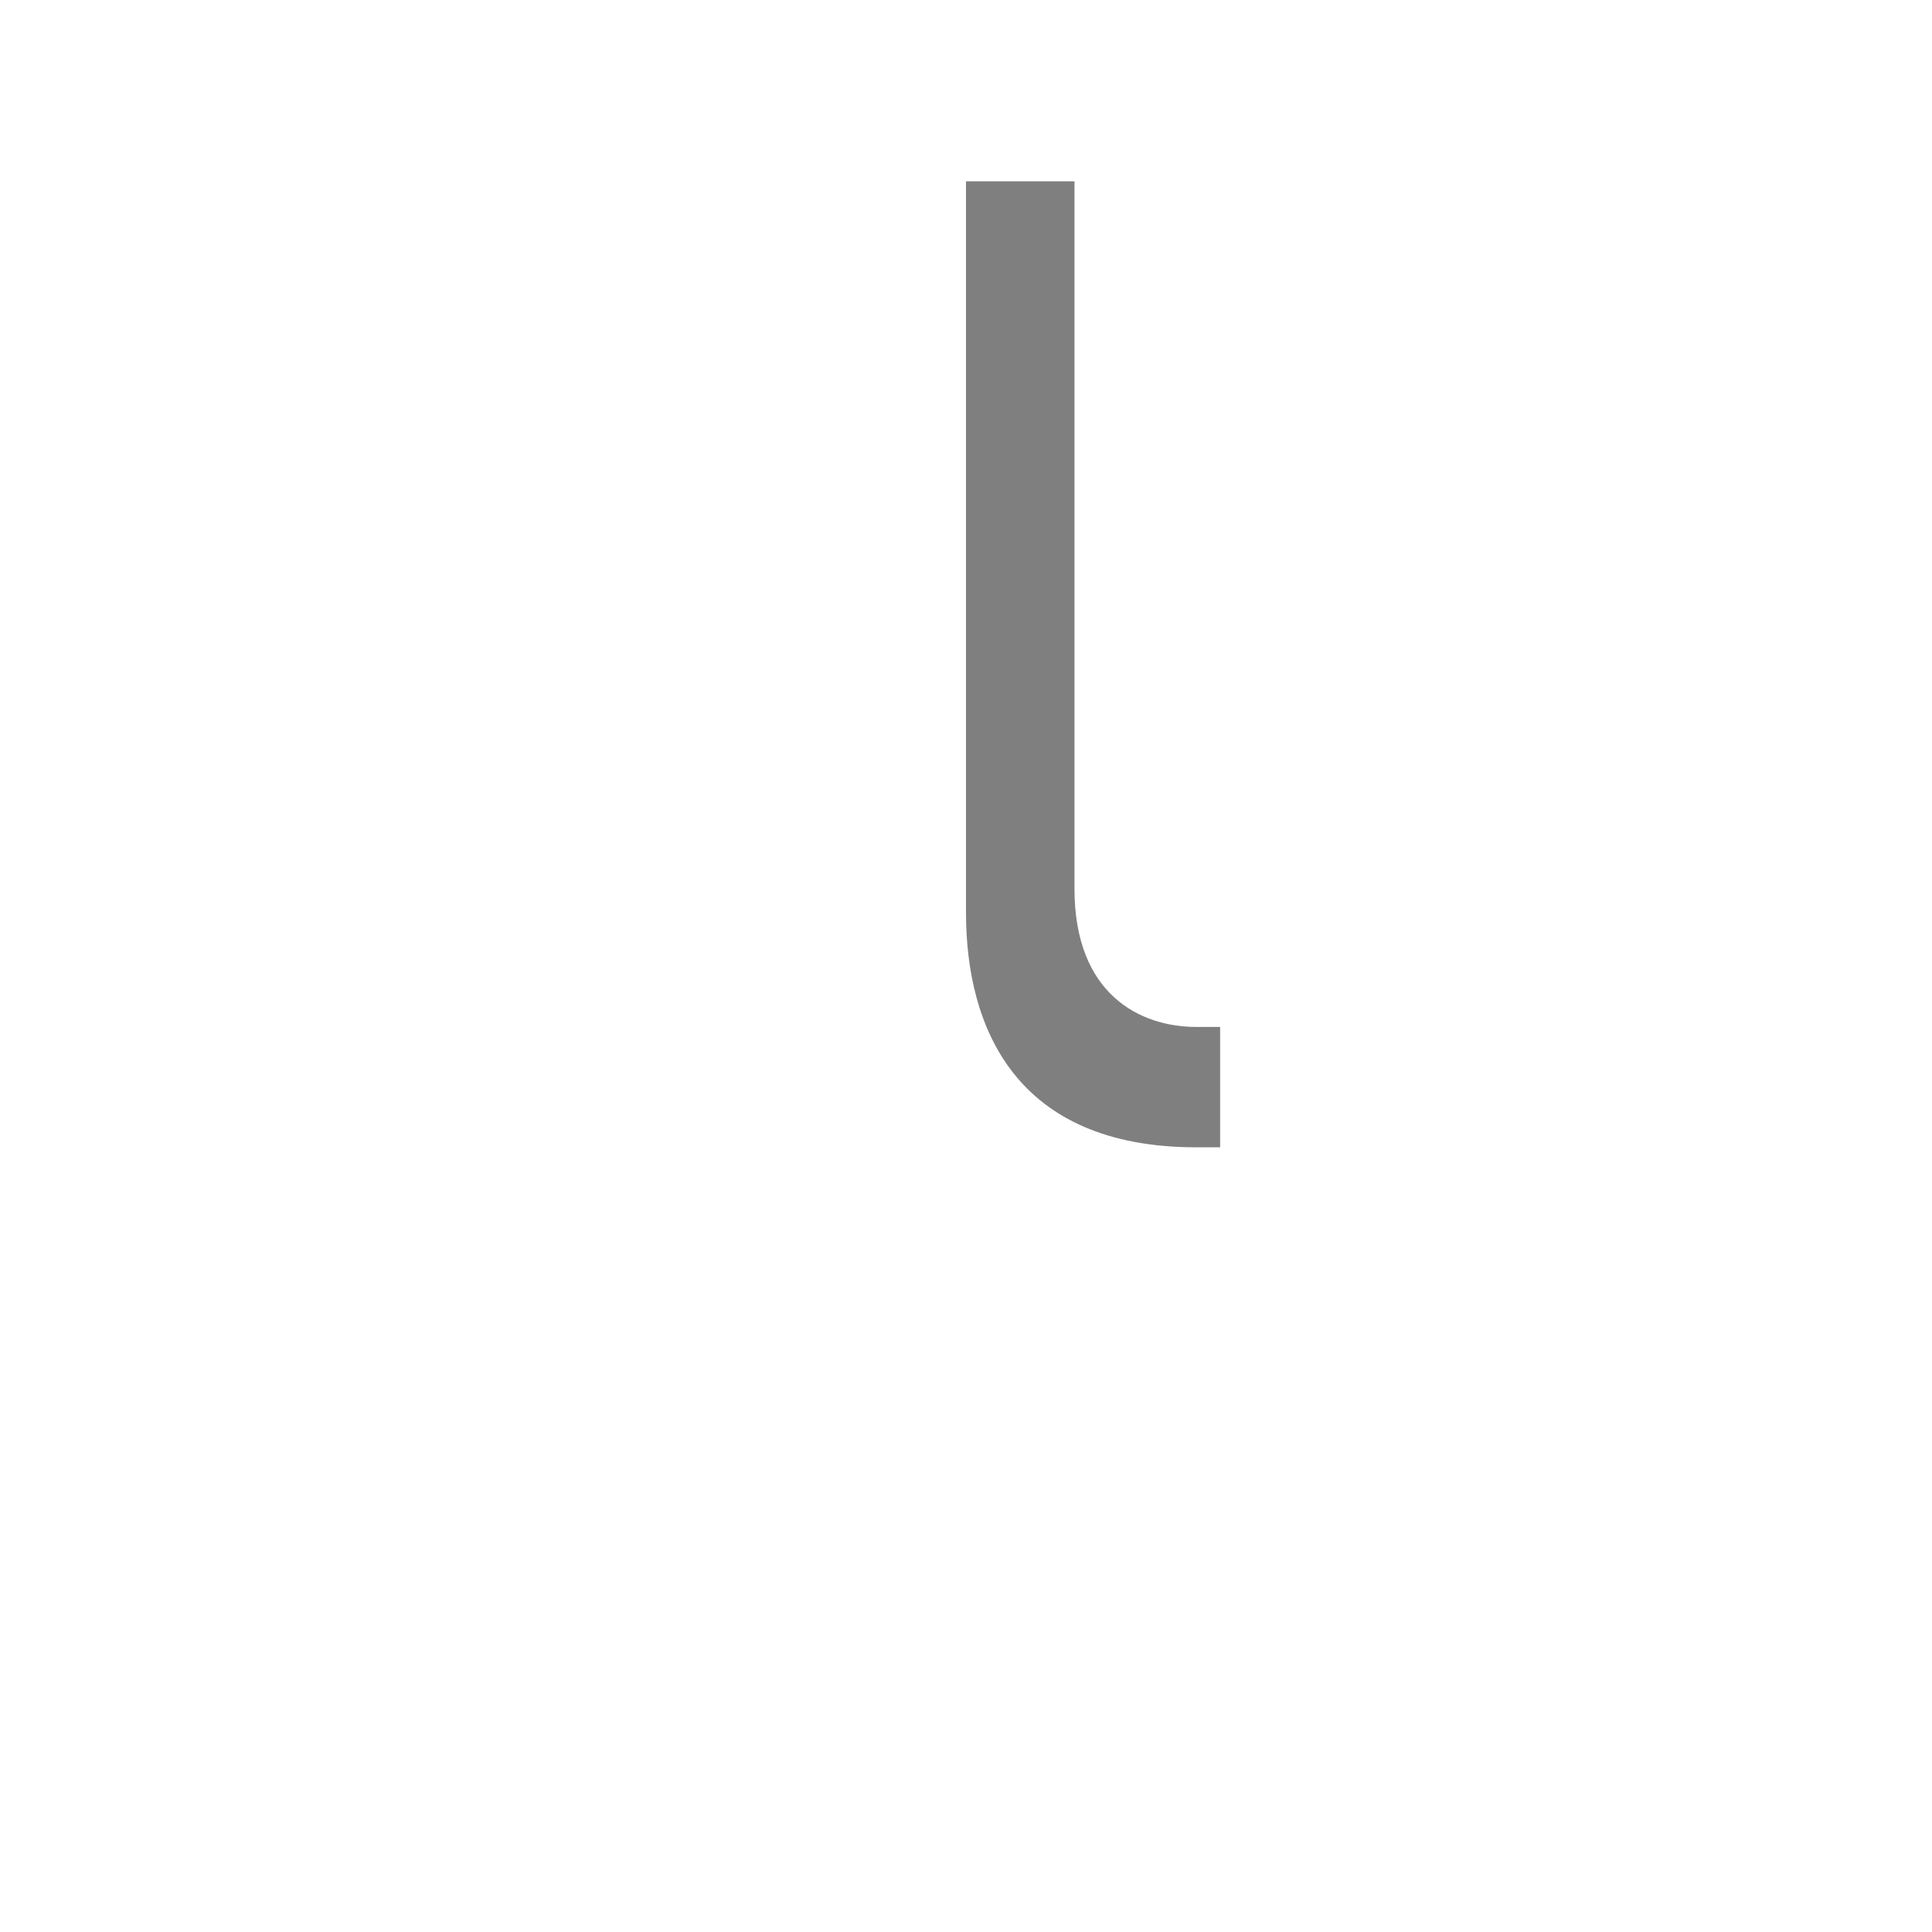
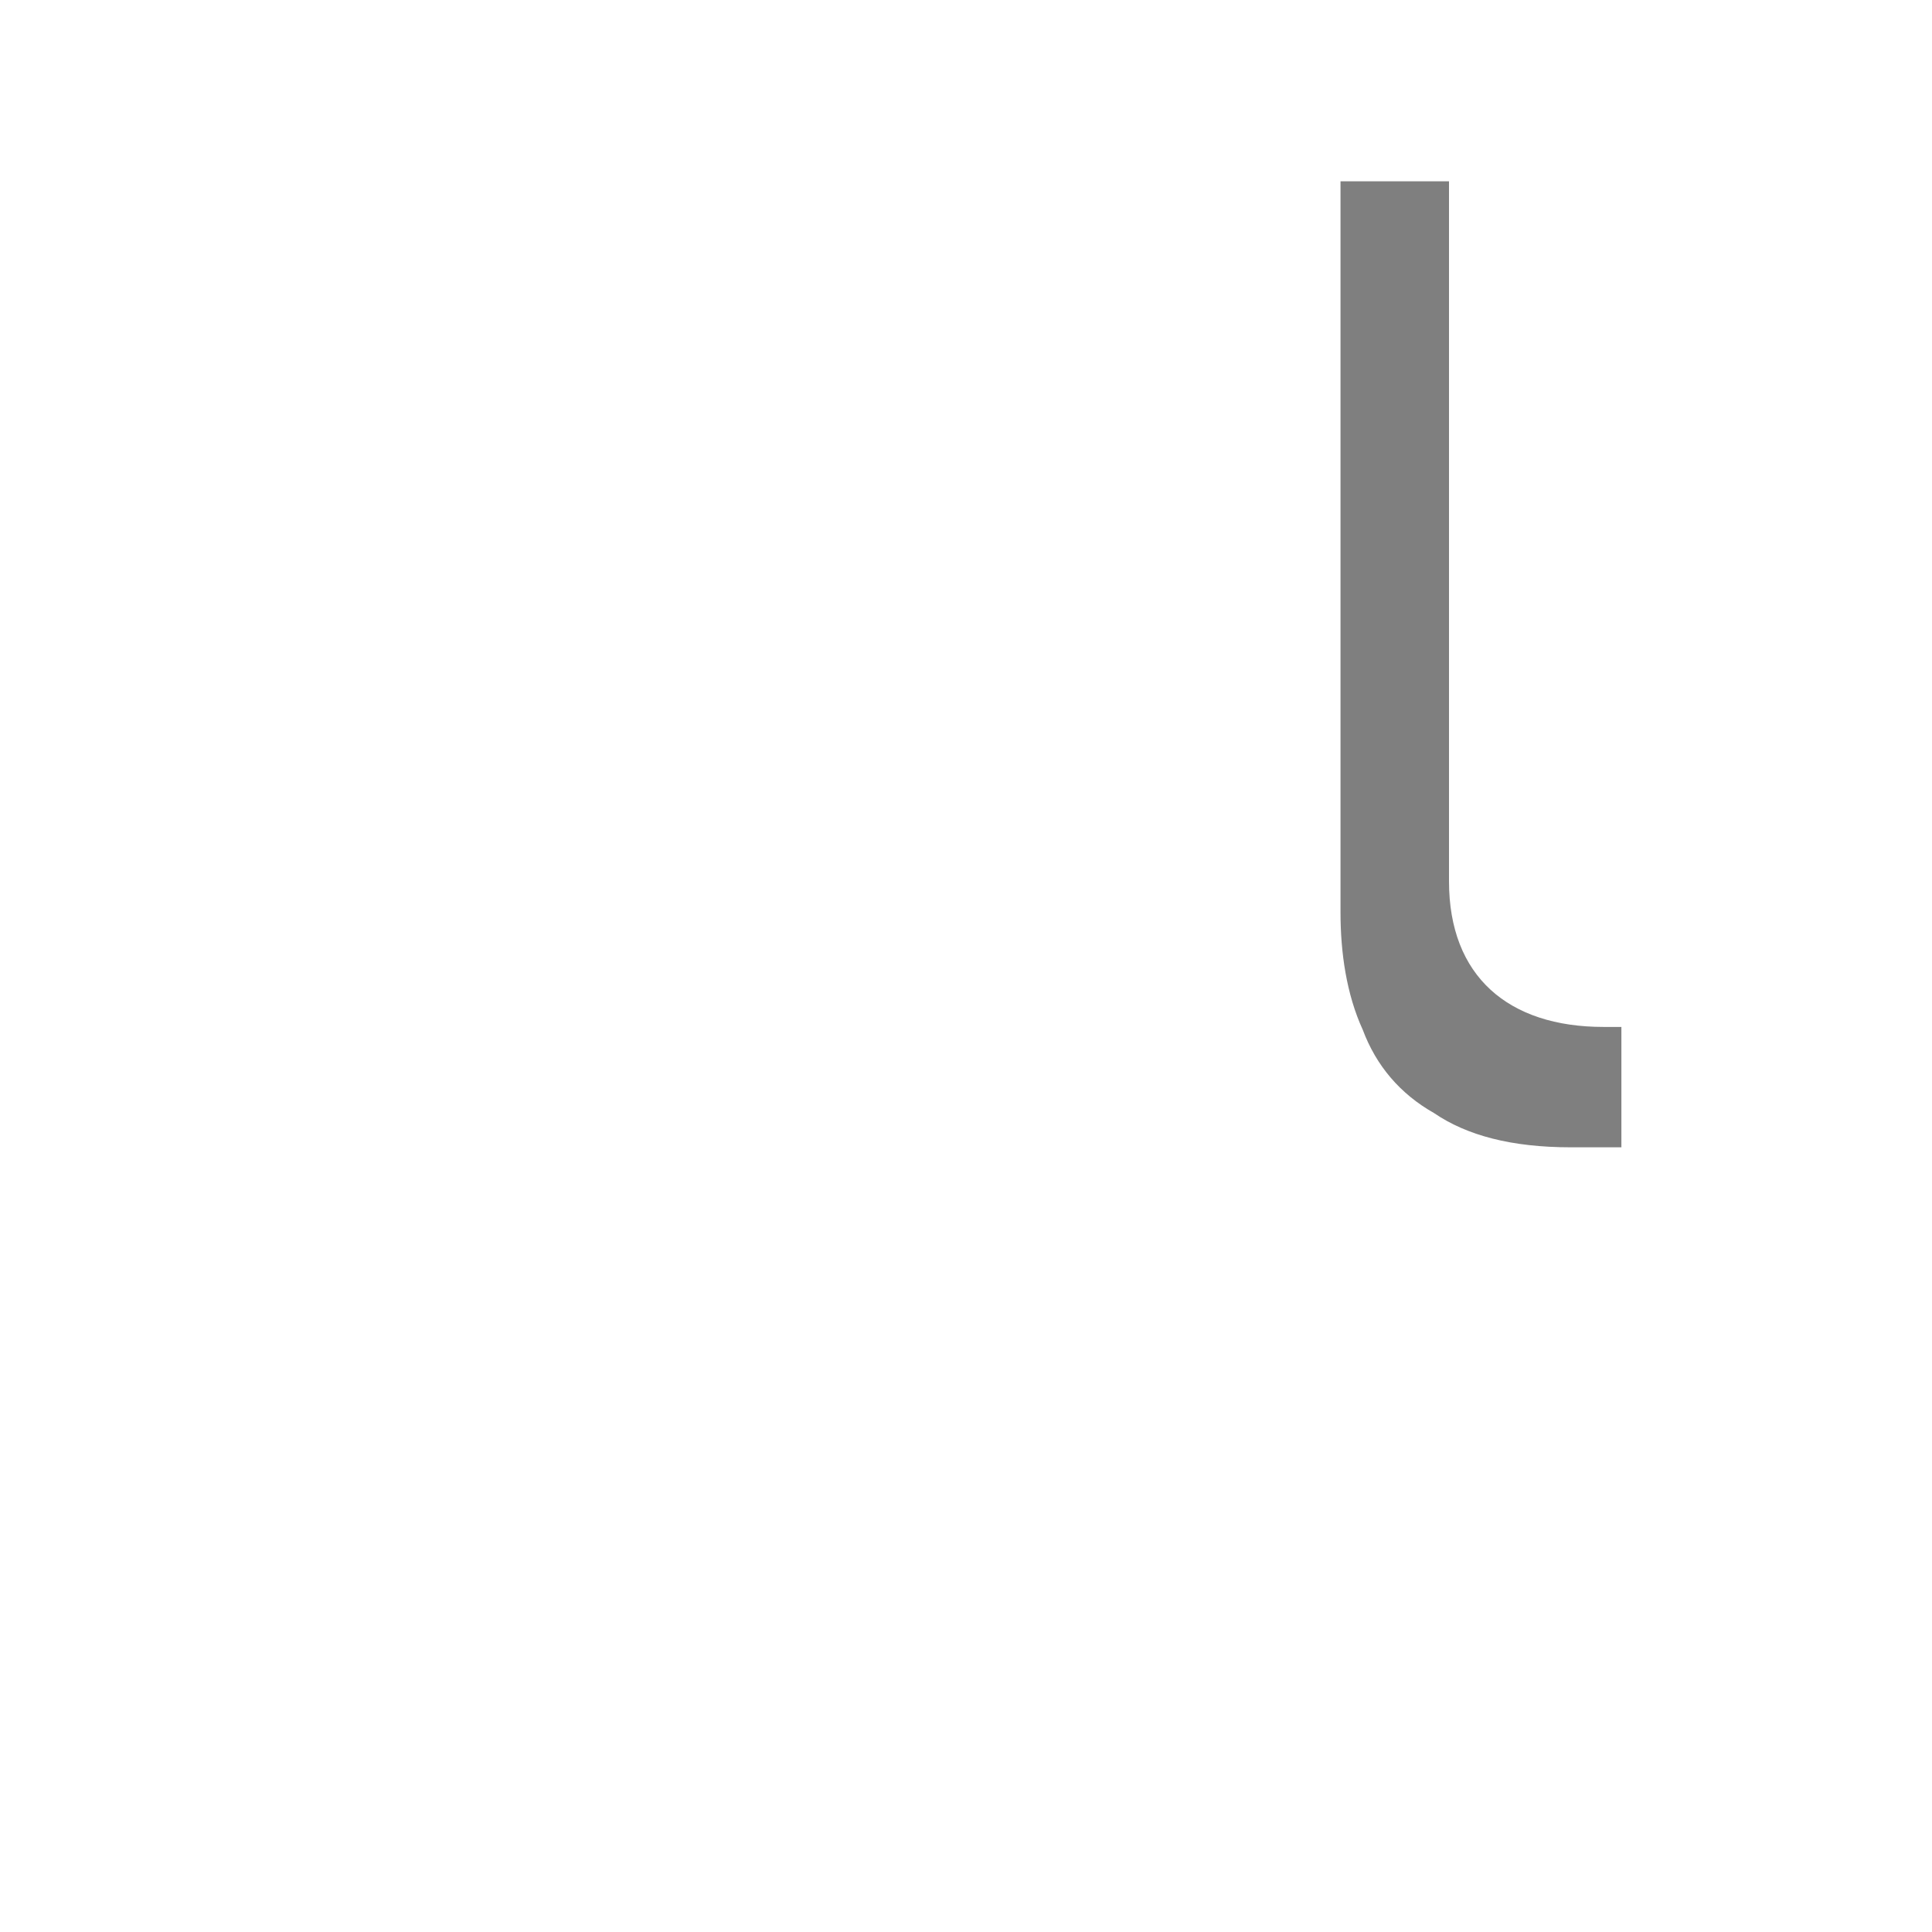
<svg xmlns="http://www.w3.org/2000/svg" xml:space="preserve" width="1300px" height="1300px" version="1.0" style="shape-rendering:geometricPrecision; text-rendering:geometricPrecision; image-rendering:optimizeQuality; fill-rule:evenodd; clip-rule:evenodd" viewBox="0 0 1300 1056">
  <defs>
    <style type="text/css">
   
    .fil0 {fill:black;fill-opacity:0.502}
   
  </style>
  </defs>
-   <g id="_100:master">
+   <g id="_100:master" visibility="hidden">
    <path class="fil0" d="M723 476c0,71 44,93 82,93l16 0 0 81 -16 0c-122,0 -155,-81 -155,-158l0 -492 73 0 0 476z" />
  </g>
+   <g id="Layer_x0020_1">
+     <path class="fil0" d="M1057 650l0 0c-40,0 -70,-8 -92,-23 -23,-13 -39,-32 -48,-56 -11,-24 -15,-52 -15,-79 0,-34 0,-69 0,-103l0 0 0 -389 73 0 0 389 0 0 0 82c0,64 40,98 104,98l12 0 0 81c-11,0 -23,0 -34,0z" />
+   </g>
</svg>
